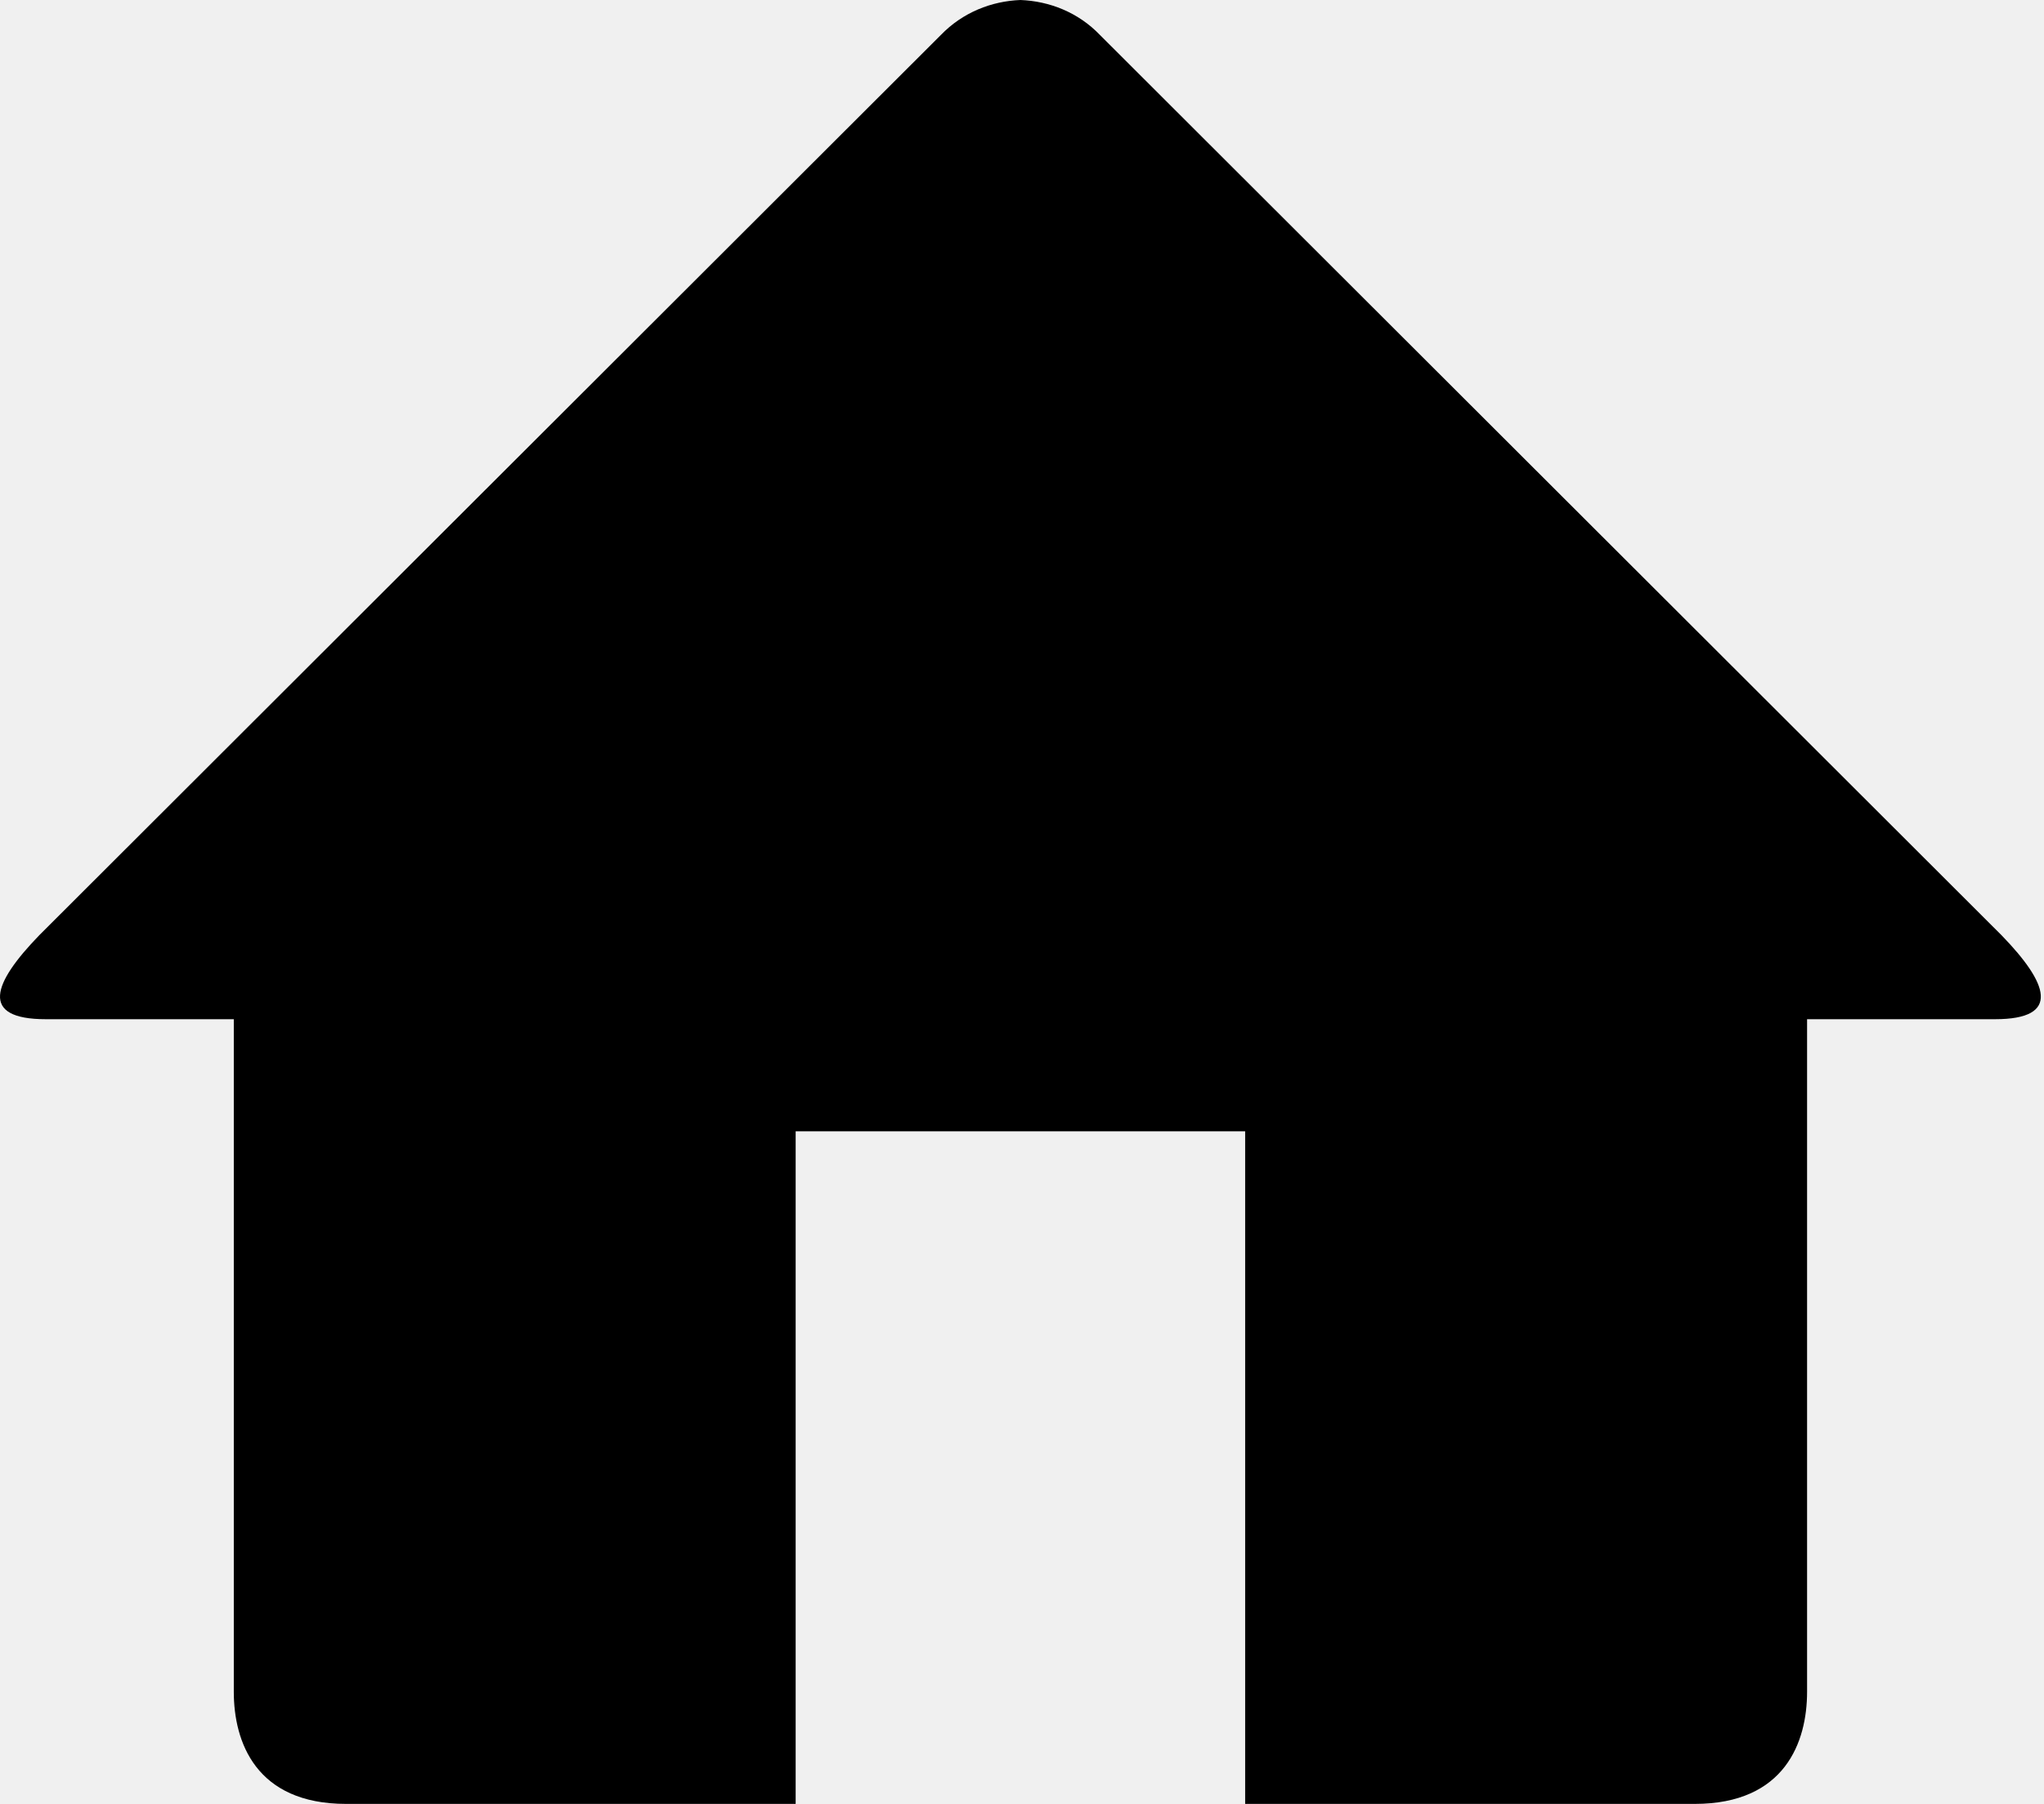
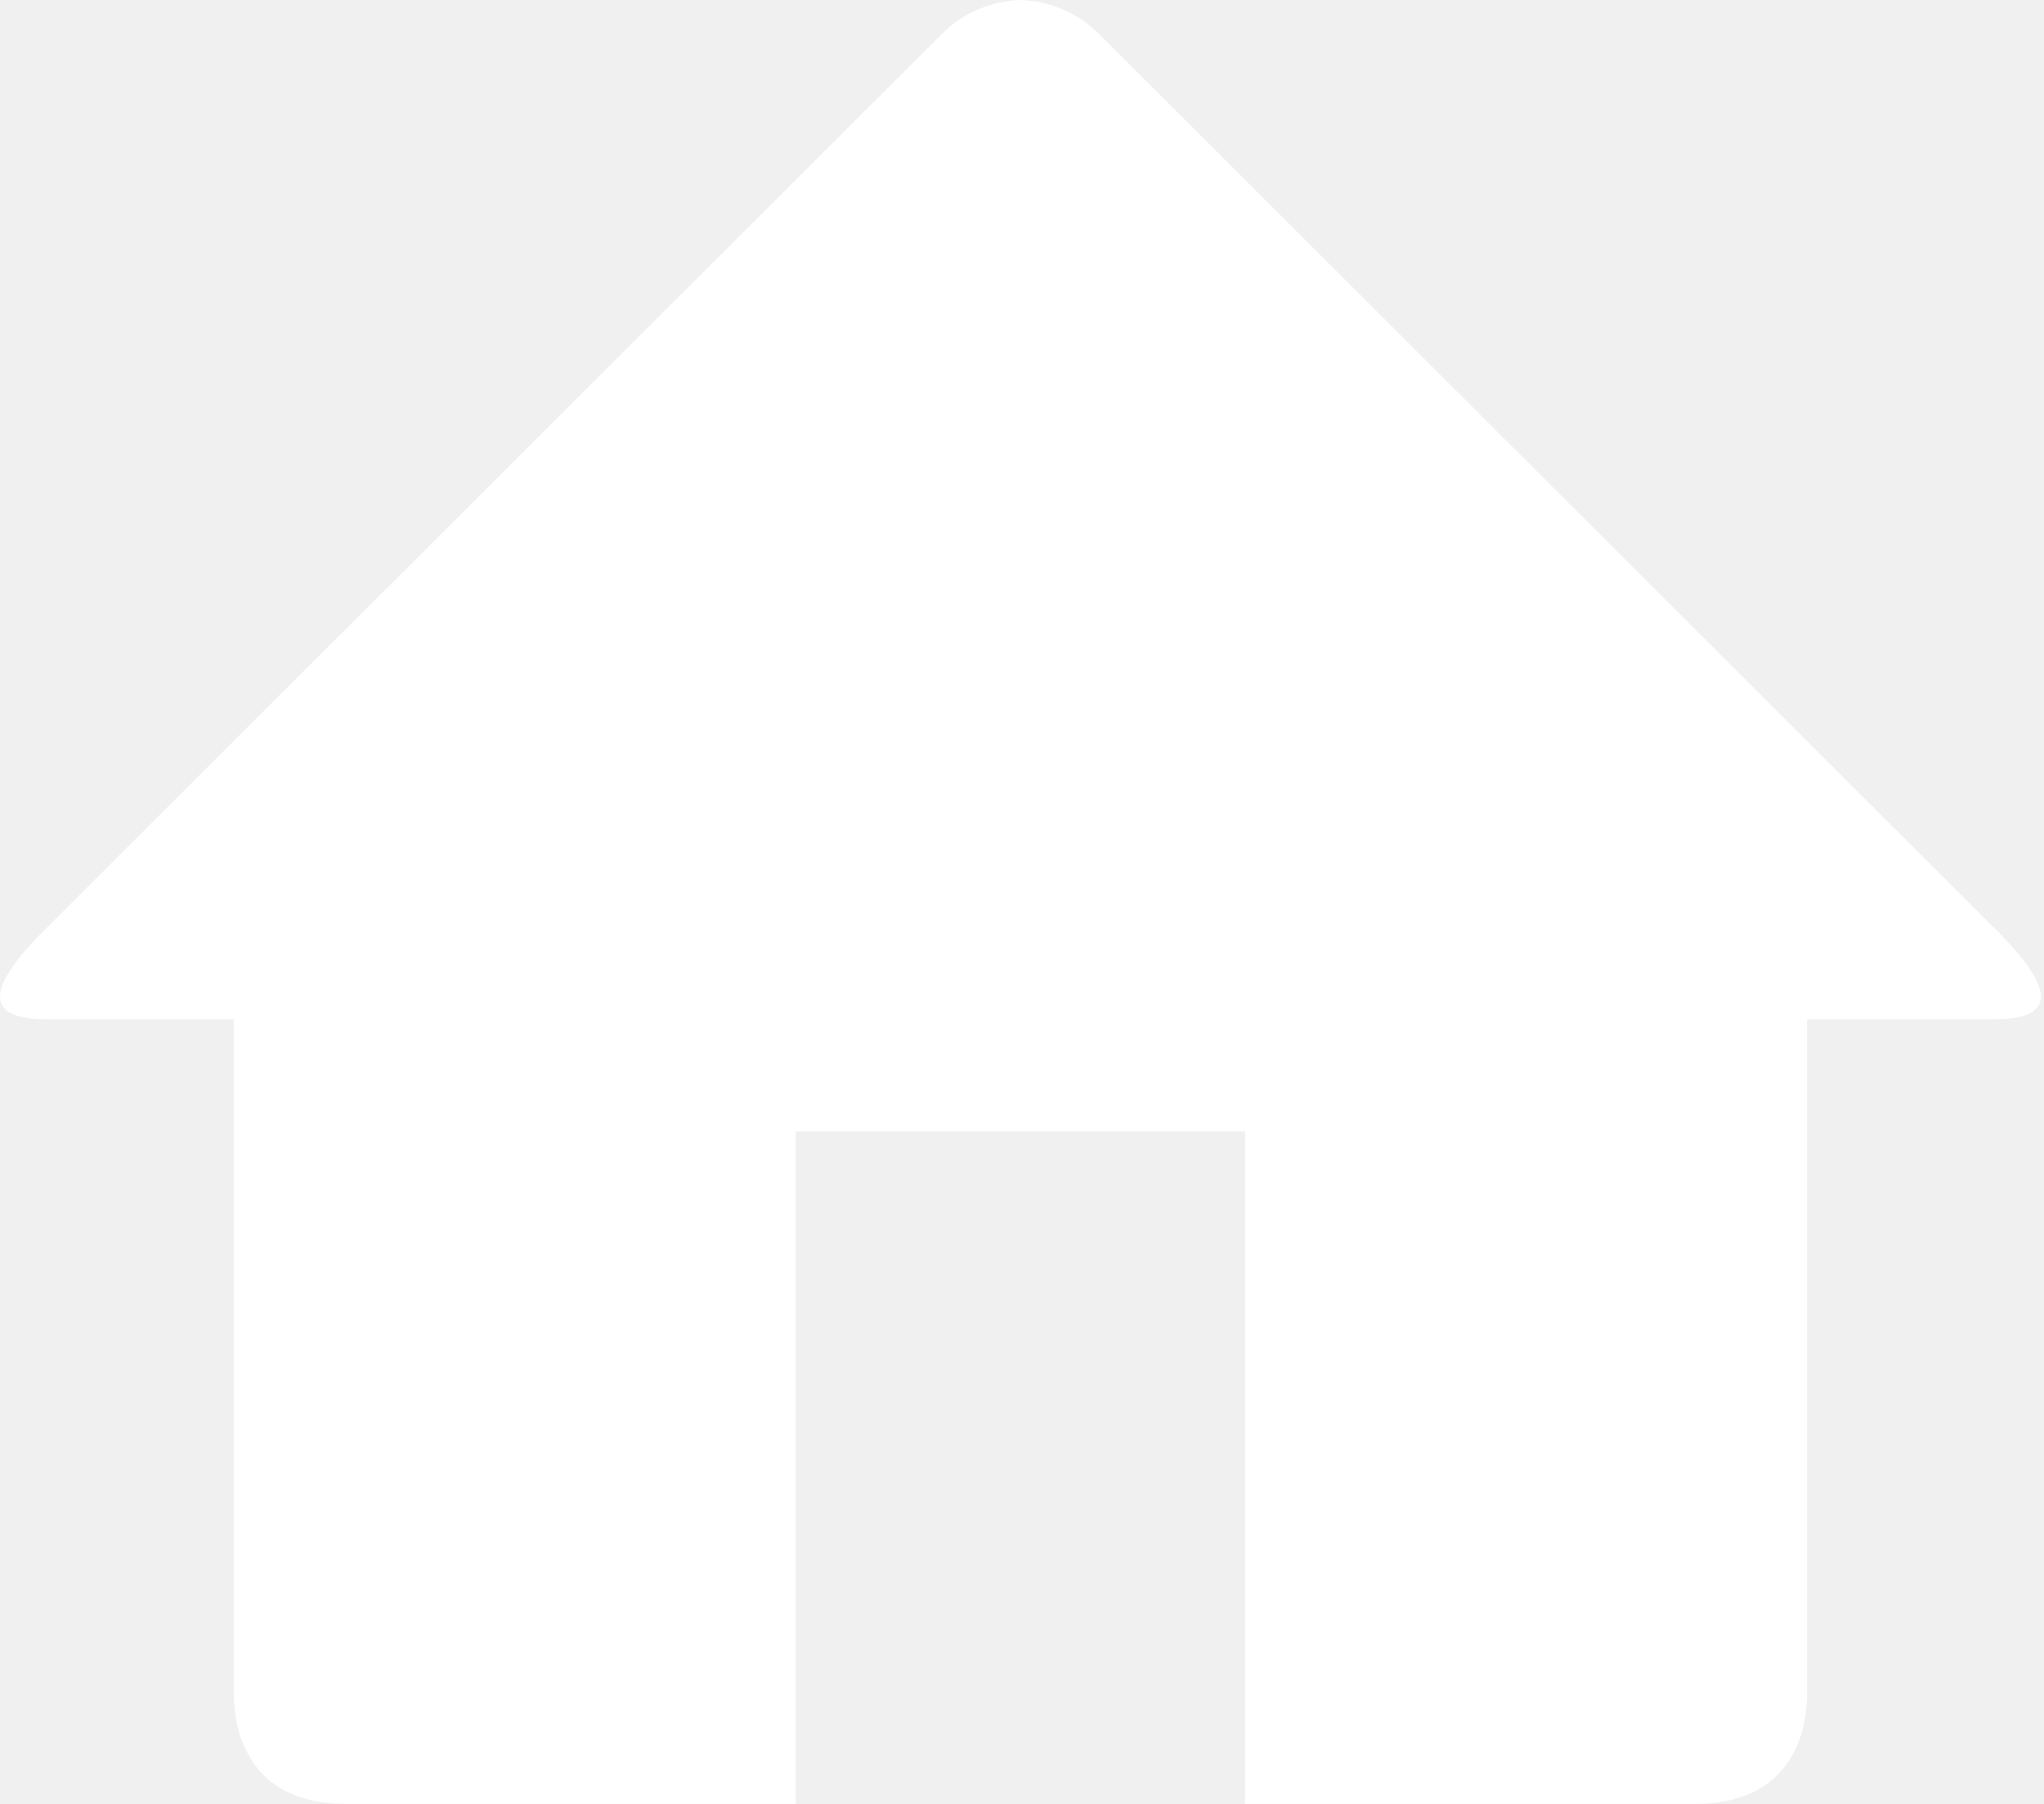
<svg xmlns="http://www.w3.org/2000/svg" width="34" height="30" viewBox="0 0 34 30" fill="none">
-   <path d="M33.184 16.95H30.059V28.136C30.059 28.965 29.696 30 28.189 30H20.712V18.814H13.235V30H5.758C4.252 30 3.889 28.965 3.889 28.136V16.95H0.763C-0.354 16.95 -0.115 16.346 0.651 15.556L15.65 0.582C16.015 0.205 16.493 0.019 16.974 0C17.454 0.019 17.933 0.203 18.297 0.582L33.294 15.554C34.063 16.346 34.302 16.95 33.184 16.95Z" fill="black" />
+   <path d="M33.184 16.95H30.059V28.136C30.059 28.965 29.696 30 28.189 30H20.712V18.814H13.235V30H5.758C4.252 30 3.889 28.965 3.889 28.136V16.95H0.763C-0.354 16.95 -0.115 16.346 0.651 15.556L15.65 0.582C16.015 0.205 16.493 0.019 16.974 0C17.454 0.019 17.933 0.203 18.297 0.582L33.294 15.554C34.063 16.346 34.302 16.95 33.184 16.95Z" fill="white" />
</svg>
